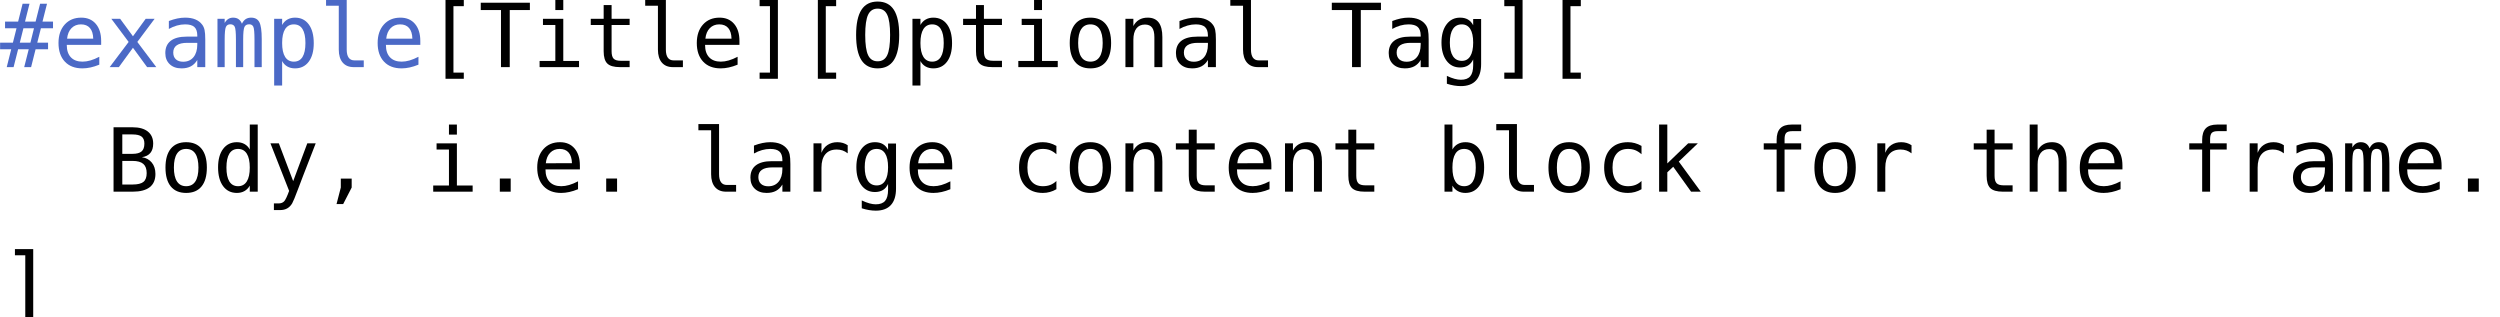
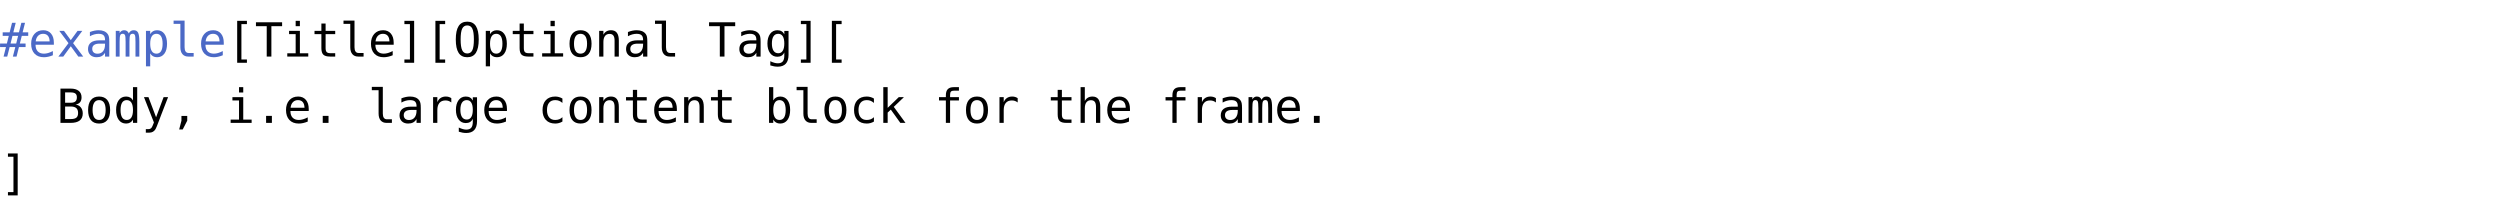
- <svg xmlns="http://www.w3.org/2000/svg" xmlns:xlink="http://www.w3.org/1999/xlink" class="typst-doc" height="45.815pt" style="overflow: visible;" viewBox="0 0 362.194 45.815" width="362.194pt">
+ <svg xmlns="http://www.w3.org/2000/svg" xmlns:xlink="http://www.w3.org/1999/xlink" class="typst-doc" height="57.154pt" style="overflow: visible;" viewBox="0 0 680.315 57.154" width="680.315pt">
  <g>
-     <g transform="translate(0 0)">
+     <g transform="translate(0 5.669291)">
      <g class="typst-group">
        <g>
-           <g transform="translate(0 9.725)">
-             <g class="typst-text" transform="scale(1, -1)">
-               <use fill="#4b69c6" fill-rule="nonzero" x="0" xlink:href="#g5323C443DD83CC3CFCD1F720B159D1F7" />
-             </g>
-           </g>
-           <g transform="translate(7.70625 9.725)">
-             <g class="typst-text" transform="scale(1, -1)">
-               <use fill="#4b69c6" fill-rule="nonzero" x="0" xlink:href="#g3B009D47EBFC9779EA708E0215DDB572" />
-               <use fill="#4b69c6" fill-rule="nonzero" x="7.706" xlink:href="#g4B207A1DAACB0748FA04F759AD509E93" />
-               <use fill="#4b69c6" fill-rule="nonzero" x="15.413" xlink:href="#g6FE99F31CB21A9BD91EF39C41323080A" />
-               <use fill="#4b69c6" fill-rule="nonzero" x="23.119" xlink:href="#gDEFA383B0F63DF4D753CC4A4FAAE28C2" />
-               <use fill="#4b69c6" fill-rule="nonzero" x="30.825" xlink:href="#gC92DC5A6A971A3F9DD07868E2EDA5EB1" />
-               <use fill="#4b69c6" fill-rule="nonzero" x="38.531" xlink:href="#g21852558AC8A3187D8E71B1A7D5032A7" />
-               <use fill="#4b69c6" fill-rule="nonzero" x="46.237" xlink:href="#g3B009D47EBFC9779EA708E0215DDB572" />
-             </g>
-           </g>
-           <g transform="translate(61.65 9.725)">
-             <g class="typst-text" transform="scale(1, -1)">
-               <use fill="#000000" fill-rule="nonzero" x="0" xlink:href="#gFBDAE1C84A66F482FAC7B9E8EA30E8C6" />
-               <use fill="#000000" fill-rule="nonzero" x="7.706" xlink:href="#g4BFBF9E0CF4B2C405047BD3C7BCB43C4" />
-               <use fill="#000000" fill-rule="nonzero" x="15.413" xlink:href="#g1773500E9928296F80C76270BAC68819" />
-               <use fill="#000000" fill-rule="nonzero" x="23.119" xlink:href="#g5DAFF8CCCC2055A1EA8F85D9D3DC5097" />
-               <use fill="#000000" fill-rule="nonzero" x="30.825" xlink:href="#g21852558AC8A3187D8E71B1A7D5032A7" />
-               <use fill="#000000" fill-rule="nonzero" x="38.531" xlink:href="#g3B009D47EBFC9779EA708E0215DDB572" />
-               <use fill="#000000" fill-rule="nonzero" x="46.237" xlink:href="#gC970E94B2647F8BC0042F6CC8CA4A54A" />
-               <use fill="#000000" fill-rule="nonzero" x="53.944" xlink:href="#gFBDAE1C84A66F482FAC7B9E8EA30E8C6" />
-               <use fill="#000000" fill-rule="nonzero" x="61.65" xlink:href="#g482C097823C0FA21A727C7BFFFE85F4D" />
-               <use fill="#000000" fill-rule="nonzero" x="69.356" xlink:href="#gC92DC5A6A971A3F9DD07868E2EDA5EB1" />
-               <use fill="#000000" fill-rule="nonzero" x="77.062" xlink:href="#g5DAFF8CCCC2055A1EA8F85D9D3DC5097" />
-               <use fill="#000000" fill-rule="nonzero" x="84.769" xlink:href="#g1773500E9928296F80C76270BAC68819" />
-               <use fill="#000000" fill-rule="nonzero" x="92.475" xlink:href="#g4371D3C7DFCCEF6A9F361DC7AE8A429C" />
-               <use fill="#000000" fill-rule="nonzero" x="100.181" xlink:href="#gF4A7F7AAEC6B86DCC665568E0ED1ABD0" />
-               <use fill="#000000" fill-rule="nonzero" x="107.887" xlink:href="#g6FE99F31CB21A9BD91EF39C41323080A" />
-               <use fill="#000000" fill-rule="nonzero" x="115.594" xlink:href="#g21852558AC8A3187D8E71B1A7D5032A7" />
-               <use fill="#000000" fill-rule="nonzero" x="131.006" xlink:href="#g4BFBF9E0CF4B2C405047BD3C7BCB43C4" />
-               <use fill="#000000" fill-rule="nonzero" x="138.712" xlink:href="#g6FE99F31CB21A9BD91EF39C41323080A" />
-               <use fill="#000000" fill-rule="nonzero" x="146.419" xlink:href="#g815DD1B1D32C5178928CCCC576F82C97" />
-               <use fill="#000000" fill-rule="nonzero" x="154.125" xlink:href="#gC970E94B2647F8BC0042F6CC8CA4A54A" />
-               <use fill="#000000" fill-rule="nonzero" x="161.831" xlink:href="#gFBDAE1C84A66F482FAC7B9E8EA30E8C6" />
-             </g>
-           </g>
-           <g transform="translate(0 27.77)">
-             <g class="typst-text" transform="scale(1, -1)" />
-           </g>
-           <g transform="translate(15.4125 27.77)">
-             <g class="typst-text" transform="scale(1, -1)">
-               <use fill="#000000" fill-rule="nonzero" x="0" xlink:href="#g7D6ADF41D8A1BB19F4444D6FA2CEDAA8" />
-               <use fill="#000000" fill-rule="nonzero" x="7.706" xlink:href="#g4371D3C7DFCCEF6A9F361DC7AE8A429C" />
-               <use fill="#000000" fill-rule="nonzero" x="15.413" xlink:href="#gDAE2999A32A9F4F5053691817A84DF7B" />
-               <use fill="#000000" fill-rule="nonzero" x="23.119" xlink:href="#g1FF5EEA9A669ABE36163389FECB27857" />
-               <use fill="#000000" fill-rule="nonzero" x="30.825" xlink:href="#gE75F5CF8F952DBCAC92095B50C0AD7C4" />
-               <use fill="#000000" fill-rule="nonzero" x="46.237" xlink:href="#g1773500E9928296F80C76270BAC68819" />
-               <use fill="#000000" fill-rule="nonzero" x="53.944" xlink:href="#g9FE9B06AC0BA3C934F924EC665698C7" />
-               <use fill="#000000" fill-rule="nonzero" x="61.65" xlink:href="#g3B009D47EBFC9779EA708E0215DDB572" />
-               <use fill="#000000" fill-rule="nonzero" x="69.356" xlink:href="#g9FE9B06AC0BA3C934F924EC665698C7" />
-               <use fill="#000000" fill-rule="nonzero" x="84.769" xlink:href="#g21852558AC8A3187D8E71B1A7D5032A7" />
-               <use fill="#000000" fill-rule="nonzero" x="92.475" xlink:href="#g6FE99F31CB21A9BD91EF39C41323080A" />
-               <use fill="#000000" fill-rule="nonzero" x="100.181" xlink:href="#gCE20CA94C4AD12CA98671238C8AC64CF" />
-               <use fill="#000000" fill-rule="nonzero" x="107.887" xlink:href="#g815DD1B1D32C5178928CCCC576F82C97" />
-               <use fill="#000000" fill-rule="nonzero" x="115.594" xlink:href="#g3B009D47EBFC9779EA708E0215DDB572" />
-               <use fill="#000000" fill-rule="nonzero" x="131.006" xlink:href="#g7998E824C9E08D9FEDE1E83256E0070A" />
-               <use fill="#000000" fill-rule="nonzero" x="138.712" xlink:href="#g4371D3C7DFCCEF6A9F361DC7AE8A429C" />
-               <use fill="#000000" fill-rule="nonzero" x="146.419" xlink:href="#gF4A7F7AAEC6B86DCC665568E0ED1ABD0" />
-               <use fill="#000000" fill-rule="nonzero" x="154.125" xlink:href="#g5DAFF8CCCC2055A1EA8F85D9D3DC5097" />
-               <use fill="#000000" fill-rule="nonzero" x="161.831" xlink:href="#g3B009D47EBFC9779EA708E0215DDB572" />
-               <use fill="#000000" fill-rule="nonzero" x="169.538" xlink:href="#gF4A7F7AAEC6B86DCC665568E0ED1ABD0" />
-               <use fill="#000000" fill-rule="nonzero" x="177.244" xlink:href="#g5DAFF8CCCC2055A1EA8F85D9D3DC5097" />
-               <use fill="#000000" fill-rule="nonzero" x="192.656" xlink:href="#gC746C9047DC84A99070E76471C8D34B4" />
-               <use fill="#000000" fill-rule="nonzero" x="200.363" xlink:href="#g21852558AC8A3187D8E71B1A7D5032A7" />
-               <use fill="#000000" fill-rule="nonzero" x="208.069" xlink:href="#g4371D3C7DFCCEF6A9F361DC7AE8A429C" />
-               <use fill="#000000" fill-rule="nonzero" x="215.775" xlink:href="#g7998E824C9E08D9FEDE1E83256E0070A" />
-               <use fill="#000000" fill-rule="nonzero" x="223.481" xlink:href="#g936A9CB75D9A1ACE2F2E20A5218C5D3" />
-               <use fill="#000000" fill-rule="nonzero" x="238.894" xlink:href="#g35F4AC02CA51C3F100A60429F2083325" />
-               <use fill="#000000" fill-rule="nonzero" x="246.6" xlink:href="#g4371D3C7DFCCEF6A9F361DC7AE8A429C" />
-               <use fill="#000000" fill-rule="nonzero" x="254.306" xlink:href="#gCE20CA94C4AD12CA98671238C8AC64CF" />
-               <use fill="#000000" fill-rule="nonzero" x="269.719" xlink:href="#g5DAFF8CCCC2055A1EA8F85D9D3DC5097" />
-               <use fill="#000000" fill-rule="nonzero" x="277.425" xlink:href="#gA9C19DB981C23C009597FD2E08727340" />
-               <use fill="#000000" fill-rule="nonzero" x="285.131" xlink:href="#g3B009D47EBFC9779EA708E0215DDB572" />
-               <use fill="#000000" fill-rule="nonzero" x="300.544" xlink:href="#g35F4AC02CA51C3F100A60429F2083325" />
-               <use fill="#000000" fill-rule="nonzero" x="308.25" xlink:href="#gCE20CA94C4AD12CA98671238C8AC64CF" />
-               <use fill="#000000" fill-rule="nonzero" x="315.956" xlink:href="#g6FE99F31CB21A9BD91EF39C41323080A" />
-               <use fill="#000000" fill-rule="nonzero" x="323.663" xlink:href="#gDEFA383B0F63DF4D753CC4A4FAAE28C2" />
-               <use fill="#000000" fill-rule="nonzero" x="331.369" xlink:href="#g3B009D47EBFC9779EA708E0215DDB572" />
-               <use fill="#000000" fill-rule="nonzero" x="339.075" xlink:href="#g9FE9B06AC0BA3C934F924EC665698C7" />
-             </g>
-           </g>
-           <g transform="translate(0 45.815)">
-             <g class="typst-text" transform="scale(1, -1)">
-               <use fill="#000000" fill-rule="nonzero" x="0" xlink:href="#gC970E94B2647F8BC0042F6CC8CA4A54A" />
+           <g transform="translate(0 0)">
+             <g class="typst-group">
+               <g>
+                 <g transform="translate(0 9.725)">
+                   <g class="typst-text" transform="scale(1, -1)">
+                     <use fill="#4b69c6" fill-rule="nonzero" x="0" xlink:href="#g5323C443DD83CC3CFCD1F720B159D1F7" />
+                   </g>
+                 </g>
+                 <g transform="translate(7.70625 9.725)">
+                   <g class="typst-text" transform="scale(1, -1)">
+                     <use fill="#4b69c6" fill-rule="nonzero" x="0" xlink:href="#g3B009D47EBFC9779EA708E0215DDB572" />
+                     <use fill="#4b69c6" fill-rule="nonzero" x="7.706" xlink:href="#g4B207A1DAACB0748FA04F759AD509E93" />
+                     <use fill="#4b69c6" fill-rule="nonzero" x="15.413" xlink:href="#g6FE99F31CB21A9BD91EF39C41323080A" />
+                     <use fill="#4b69c6" fill-rule="nonzero" x="23.119" xlink:href="#gDEFA383B0F63DF4D753CC4A4FAAE28C2" />
+                     <use fill="#4b69c6" fill-rule="nonzero" x="30.825" xlink:href="#gC92DC5A6A971A3F9DD07868E2EDA5EB1" />
+                     <use fill="#4b69c6" fill-rule="nonzero" x="38.531" xlink:href="#g21852558AC8A3187D8E71B1A7D5032A7" />
+                     <use fill="#4b69c6" fill-rule="nonzero" x="46.237" xlink:href="#g3B009D47EBFC9779EA708E0215DDB572" />
+                   </g>
+                 </g>
+                 <g transform="translate(61.65 9.725)">
+                   <g class="typst-text" transform="scale(1, -1)">
+                     <use fill="#000000" fill-rule="nonzero" x="0" xlink:href="#gFBDAE1C84A66F482FAC7B9E8EA30E8C6" />
+                     <use fill="#000000" fill-rule="nonzero" x="7.706" xlink:href="#g4BFBF9E0CF4B2C405047BD3C7BCB43C4" />
+                     <use fill="#000000" fill-rule="nonzero" x="15.413" xlink:href="#g1773500E9928296F80C76270BAC68819" />
+                     <use fill="#000000" fill-rule="nonzero" x="23.119" xlink:href="#g5DAFF8CCCC2055A1EA8F85D9D3DC5097" />
+                     <use fill="#000000" fill-rule="nonzero" x="30.825" xlink:href="#g21852558AC8A3187D8E71B1A7D5032A7" />
+                     <use fill="#000000" fill-rule="nonzero" x="38.531" xlink:href="#g3B009D47EBFC9779EA708E0215DDB572" />
+                     <use fill="#000000" fill-rule="nonzero" x="46.237" xlink:href="#gC970E94B2647F8BC0042F6CC8CA4A54A" />
+                     <use fill="#000000" fill-rule="nonzero" x="53.944" xlink:href="#gFBDAE1C84A66F482FAC7B9E8EA30E8C6" />
+                     <use fill="#000000" fill-rule="nonzero" x="61.65" xlink:href="#g482C097823C0FA21A727C7BFFFE85F4D" />
+                     <use fill="#000000" fill-rule="nonzero" x="69.356" xlink:href="#gC92DC5A6A971A3F9DD07868E2EDA5EB1" />
+                     <use fill="#000000" fill-rule="nonzero" x="77.062" xlink:href="#g5DAFF8CCCC2055A1EA8F85D9D3DC5097" />
+                     <use fill="#000000" fill-rule="nonzero" x="84.769" xlink:href="#g1773500E9928296F80C76270BAC68819" />
+                     <use fill="#000000" fill-rule="nonzero" x="92.475" xlink:href="#g4371D3C7DFCCEF6A9F361DC7AE8A429C" />
+                     <use fill="#000000" fill-rule="nonzero" x="100.181" xlink:href="#gF4A7F7AAEC6B86DCC665568E0ED1ABD0" />
+                     <use fill="#000000" fill-rule="nonzero" x="107.887" xlink:href="#g6FE99F31CB21A9BD91EF39C41323080A" />
+                     <use fill="#000000" fill-rule="nonzero" x="115.594" xlink:href="#g21852558AC8A3187D8E71B1A7D5032A7" />
+                     <use fill="#000000" fill-rule="nonzero" x="131.006" xlink:href="#g4BFBF9E0CF4B2C405047BD3C7BCB43C4" />
+                     <use fill="#000000" fill-rule="nonzero" x="138.712" xlink:href="#g6FE99F31CB21A9BD91EF39C41323080A" />
+                     <use fill="#000000" fill-rule="nonzero" x="146.419" xlink:href="#g815DD1B1D32C5178928CCCC576F82C97" />
+                     <use fill="#000000" fill-rule="nonzero" x="154.125" xlink:href="#gC970E94B2647F8BC0042F6CC8CA4A54A" />
+                     <use fill="#000000" fill-rule="nonzero" x="161.831" xlink:href="#gFBDAE1C84A66F482FAC7B9E8EA30E8C6" />
+                   </g>
+                 </g>
+                 <g transform="translate(0 27.77)">
+                   <g class="typst-text" transform="scale(1, -1)" />
+                 </g>
+                 <g transform="translate(15.4125 27.77)">
+                   <g class="typst-text" transform="scale(1, -1)">
+                     <use fill="#000000" fill-rule="nonzero" x="0" xlink:href="#g7D6ADF41D8A1BB19F4444D6FA2CEDAA8" />
+                     <use fill="#000000" fill-rule="nonzero" x="7.706" xlink:href="#g4371D3C7DFCCEF6A9F361DC7AE8A429C" />
+                     <use fill="#000000" fill-rule="nonzero" x="15.413" xlink:href="#gDAE2999A32A9F4F5053691817A84DF7B" />
+                     <use fill="#000000" fill-rule="nonzero" x="23.119" xlink:href="#g1FF5EEA9A669ABE36163389FECB27857" />
+                     <use fill="#000000" fill-rule="nonzero" x="30.825" xlink:href="#gE75F5CF8F952DBCAC92095B50C0AD7C4" />
+                     <use fill="#000000" fill-rule="nonzero" x="46.237" xlink:href="#g1773500E9928296F80C76270BAC68819" />
+                     <use fill="#000000" fill-rule="nonzero" x="53.944" xlink:href="#g9FE9B06AC0BA3C934F924EC665698C7" />
+                     <use fill="#000000" fill-rule="nonzero" x="61.65" xlink:href="#g3B009D47EBFC9779EA708E0215DDB572" />
+                     <use fill="#000000" fill-rule="nonzero" x="69.356" xlink:href="#g9FE9B06AC0BA3C934F924EC665698C7" />
+                     <use fill="#000000" fill-rule="nonzero" x="84.769" xlink:href="#g21852558AC8A3187D8E71B1A7D5032A7" />
+                     <use fill="#000000" fill-rule="nonzero" x="92.475" xlink:href="#g6FE99F31CB21A9BD91EF39C41323080A" />
+                     <use fill="#000000" fill-rule="nonzero" x="100.181" xlink:href="#gCE20CA94C4AD12CA98671238C8AC64CF" />
+                     <use fill="#000000" fill-rule="nonzero" x="107.887" xlink:href="#g815DD1B1D32C5178928CCCC576F82C97" />
+                     <use fill="#000000" fill-rule="nonzero" x="115.594" xlink:href="#g3B009D47EBFC9779EA708E0215DDB572" />
+                     <use fill="#000000" fill-rule="nonzero" x="131.006" xlink:href="#g7998E824C9E08D9FEDE1E83256E0070A" />
+                     <use fill="#000000" fill-rule="nonzero" x="138.712" xlink:href="#g4371D3C7DFCCEF6A9F361DC7AE8A429C" />
+                     <use fill="#000000" fill-rule="nonzero" x="146.419" xlink:href="#gF4A7F7AAEC6B86DCC665568E0ED1ABD0" />
+                     <use fill="#000000" fill-rule="nonzero" x="154.125" xlink:href="#g5DAFF8CCCC2055A1EA8F85D9D3DC5097" />
+                     <use fill="#000000" fill-rule="nonzero" x="161.831" xlink:href="#g3B009D47EBFC9779EA708E0215DDB572" />
+                     <use fill="#000000" fill-rule="nonzero" x="169.538" xlink:href="#gF4A7F7AAEC6B86DCC665568E0ED1ABD0" />
+                     <use fill="#000000" fill-rule="nonzero" x="177.244" xlink:href="#g5DAFF8CCCC2055A1EA8F85D9D3DC5097" />
+                     <use fill="#000000" fill-rule="nonzero" x="192.656" xlink:href="#gC746C9047DC84A99070E76471C8D34B4" />
+                     <use fill="#000000" fill-rule="nonzero" x="200.363" xlink:href="#g21852558AC8A3187D8E71B1A7D5032A7" />
+                     <use fill="#000000" fill-rule="nonzero" x="208.069" xlink:href="#g4371D3C7DFCCEF6A9F361DC7AE8A429C" />
+                     <use fill="#000000" fill-rule="nonzero" x="215.775" xlink:href="#g7998E824C9E08D9FEDE1E83256E0070A" />
+                     <use fill="#000000" fill-rule="nonzero" x="223.481" xlink:href="#g936A9CB75D9A1ACE2F2E20A5218C5D3" />
+                     <use fill="#000000" fill-rule="nonzero" x="238.894" xlink:href="#g35F4AC02CA51C3F100A60429F2083325" />
+                     <use fill="#000000" fill-rule="nonzero" x="246.6" xlink:href="#g4371D3C7DFCCEF6A9F361DC7AE8A429C" />
+                     <use fill="#000000" fill-rule="nonzero" x="254.306" xlink:href="#gCE20CA94C4AD12CA98671238C8AC64CF" />
+                     <use fill="#000000" fill-rule="nonzero" x="269.719" xlink:href="#g5DAFF8CCCC2055A1EA8F85D9D3DC5097" />
+                     <use fill="#000000" fill-rule="nonzero" x="277.425" xlink:href="#gA9C19DB981C23C009597FD2E08727340" />
+                     <use fill="#000000" fill-rule="nonzero" x="285.131" xlink:href="#g3B009D47EBFC9779EA708E0215DDB572" />
+                     <use fill="#000000" fill-rule="nonzero" x="300.544" xlink:href="#g35F4AC02CA51C3F100A60429F2083325" />
+                     <use fill="#000000" fill-rule="nonzero" x="308.25" xlink:href="#gCE20CA94C4AD12CA98671238C8AC64CF" />
+                     <use fill="#000000" fill-rule="nonzero" x="315.956" xlink:href="#g6FE99F31CB21A9BD91EF39C41323080A" />
+                     <use fill="#000000" fill-rule="nonzero" x="323.663" xlink:href="#gDEFA383B0F63DF4D753CC4A4FAAE28C2" />
+                     <use fill="#000000" fill-rule="nonzero" x="331.369" xlink:href="#g3B009D47EBFC9779EA708E0215DDB572" />
+                     <use fill="#000000" fill-rule="nonzero" x="339.075" xlink:href="#g9FE9B06AC0BA3C934F924EC665698C7" />
+                   </g>
+                 </g>
+                 <g transform="translate(0 45.815)">
+                   <g class="typst-text" transform="scale(1, -1)">
+                     <use fill="#000000" fill-rule="nonzero" x="0" xlink:href="#gC970E94B2647F8BC0042F6CC8CA4A54A" />
+                   </g>
+                 </g>
+               </g>
            </g>
          </g>
        </g>
      </g>
    </g>
  </g>
  <defs id="glyph">
    <symbol id="g5323C443DD83CC3CFCD1F720B159D1F7" overflow="visible">
      <path d="M 4.275 9.188 L 3.625 6.594 L 5.156 6.594 L 5.812 9.188 L 6.812 9.188 L 6.156 6.594 L 7.681 6.594 L 7.681 5.631 L 5.925 5.631 L 5.4 3.544 L 6.963 3.544 L 6.963 2.587 L 5.156 2.587 L 4.506 0 L 3.506 0 L 4.162 2.587 L 2.625 2.587 L 1.969 0 L 0.975 0 L 1.625 2.587 L 0.013 2.587 L 0.013 3.544 L 1.869 3.544 L 2.394 5.631 L 0.731 5.631 L 0.731 6.594 L 2.625 6.594 L 3.275 9.188 L 4.275 9.188 Z M 4.925 5.631 L 3.394 5.631 L 2.869 3.544 L 4.406 3.544 L 4.925 5.631 Z " />
    </symbol>
    <symbol id="g3B009D47EBFC9779EA708E0215DDB572" overflow="visible">
      <path d="M 6.95 3.788 L 6.95 3.225 L 1.969 3.225 L 1.969 3.188 Q 1.969 2.044 2.566 1.419 Q 3.163 0.794 4.25 0.794 Q 4.8 0.794 5.4 0.969 Q 6 1.144 6.681 1.5 L 6.681 0.356 Q 6.025 0.087 5.416 -0.047 Q 4.806 -0.181 4.237 -0.181 Q 2.606 -0.181 1.688 0.797 Q 0.769 1.775 0.769 3.494 Q 0.769 5.169 1.669 6.169 Q 2.569 7.169 4.069 7.169 Q 5.406 7.169 6.178 6.263 Q 6.95 5.356 6.95 3.788 Z M 5.8 4.125 Q 5.775 5.138 5.322 5.666 Q 4.869 6.194 4.019 6.194 Q 3.188 6.194 2.65 5.644 Q 2.112 5.094 2.013 4.119 L 5.8 4.125 Z " />
    </symbol>
    <symbol id="g4B207A1DAACB0748FA04F759AD509E93" overflow="visible">
      <path d="M 6.987 7 L 4.481 3.65 L 7.231 0 L 5.9 0 L 3.85 2.806 L 1.806 0 L 0.475 0 L 3.225 3.65 L 0.719 7 L 1.994 7 L 3.85 4.469 L 5.694 7 L 6.987 7 Z " />
    </symbol>
    <symbol id="g6FE99F31CB21A9BD91EF39C41323080A" overflow="visible">
      <path d="M 4.388 3.519 L 4.006 3.519 Q 3 3.519 2.491 3.166 Q 1.981 2.812 1.981 2.112 Q 1.981 1.481 2.362 1.131 Q 2.744 0.781 3.419 0.781 Q 4.369 0.781 4.912 1.441 Q 5.456 2.1 5.463 3.263 L 5.463 3.519 L 4.388 3.519 Z M 6.619 3.994 L 6.619 0 L 5.463 0 L 5.463 1.038 Q 5.094 0.412 4.534 0.116 Q 3.975 -0.181 3.175 -0.181 Q 2.106 -0.181 1.469 0.422 Q 0.831 1.025 0.831 2.038 Q 0.831 3.206 1.616 3.812 Q 2.4 4.419 3.919 4.419 L 5.463 4.419 L 5.463 4.6 Q 5.456 5.438 5.037 5.816 Q 4.619 6.194 3.7 6.194 Q 3.112 6.194 2.513 6.025 Q 1.913 5.856 1.344 5.531 L 1.344 6.681 Q 1.981 6.925 2.566 7.047 Q 3.15 7.169 3.7 7.169 Q 4.569 7.169 5.184 6.912 Q 5.8 6.656 6.181 6.144 Q 6.419 5.831 6.519 5.372 Q 6.619 4.912 6.619 3.994 Z " />
    </symbol>
    <symbol id="gDEFA383B0F63DF4D753CC4A4FAAE28C2" overflow="visible">
      <path d="M 4.225 6.287 Q 4.438 6.737 4.766 6.953 Q 5.094 7.169 5.556 7.169 Q 6.4 7.169 6.747 6.516 Q 7.094 5.862 7.094 4.056 L 7.094 0 L 6.044 0 L 6.044 4.006 Q 6.044 5.487 5.878 5.847 Q 5.713 6.206 5.275 6.206 Q 4.775 6.206 4.591 5.822 Q 4.406 5.438 4.406 4.006 L 4.406 0 L 3.356 0 L 3.356 4.006 Q 3.356 5.506 3.178 5.856 Q 3 6.206 2.538 6.206 Q 2.081 6.206 1.903 5.822 Q 1.725 5.438 1.725 4.006 L 1.725 0 L 0.681 0 L 0.681 7 L 1.725 7 L 1.725 6.4 Q 1.931 6.775 2.241 6.972 Q 2.55 7.169 2.944 7.169 Q 3.419 7.169 3.734 6.95 Q 4.05 6.731 4.225 6.287 Z " />
    </symbol>
    <symbol id="gC92DC5A6A971A3F9DD07868E2EDA5EB1" overflow="visible">
      <path d="M 2.344 0.881 L 2.344 -2.663 L 1.188 -2.663 L 1.188 7 L 2.344 7 L 2.344 6.106 Q 2.631 6.625 3.109 6.897 Q 3.587 7.169 4.213 7.169 Q 5.481 7.169 6.203 6.188 Q 6.925 5.206 6.925 3.469 Q 6.925 1.762 6.2 0.791 Q 5.475 -0.181 4.213 -0.181 Q 3.575 -0.181 3.097 0.091 Q 2.619 0.362 2.344 0.881 Z M 5.719 3.494 Q 5.719 4.831 5.297 5.513 Q 4.875 6.194 4.044 6.194 Q 3.206 6.194 2.775 5.509 Q 2.344 4.825 2.344 3.494 Q 2.344 2.169 2.775 1.481 Q 3.206 0.794 4.044 0.794 Q 4.875 0.794 5.297 1.475 Q 5.719 2.156 5.719 3.494 Z " />
    </symbol>
    <symbol id="g21852558AC8A3187D8E71B1A7D5032A7" overflow="visible">
      <path d="M 3.994 2.538 Q 3.994 1.762 4.278 1.369 Q 4.562 0.975 5.119 0.975 L 6.463 0.975 L 6.463 0 L 5.006 0 Q 3.975 0 3.409 0.662 Q 2.844 1.325 2.844 2.538 L 2.844 8.894 L 1 8.894 L 1 9.794 L 3.994 9.794 L 3.994 2.538 Z " />
    </symbol>
    <symbol id="gFBDAE1C84A66F482FAC7B9E8EA30E8C6" overflow="visible">
      <path d="M 2.894 9.725 L 5.544 9.725 L 5.544 8.831 L 4.044 8.831 L 4.044 -0.794 L 5.544 -0.794 L 5.544 -1.688 L 2.894 -1.688 L 2.894 9.725 Z " />
    </symbol>
    <symbol id="g4BFBF9E0CF4B2C405047BD3C7BCB43C4" overflow="visible">
      <path d="M 0.294 9.331 L 7.412 9.331 L 7.412 8.269 L 4.494 8.269 L 4.494 0 L 3.225 0 L 3.225 8.269 L 0.294 8.269 L 0.294 9.331 Z " />
    </symbol>
    <symbol id="g1773500E9928296F80C76270BAC68819" overflow="visible">
      <path d="M 1.6 7 L 4.544 7 L 4.544 0.894 L 6.825 0.894 L 6.825 0 L 1.113 0 L 1.113 0.894 L 3.394 0.894 L 3.394 6.106 L 1.6 6.106 L 1.6 7 Z M 3.394 9.725 L 4.544 9.725 L 4.544 8.269 L 3.394 8.269 L 3.394 9.725 Z " />
    </symbol>
    <symbol id="g5DAFF8CCCC2055A1EA8F85D9D3DC5097" overflow="visible">
      <path d="M 3.837 8.988 L 3.837 7 L 6.45 7 L 6.45 6.106 L 3.837 6.106 L 3.837 2.306 Q 3.837 1.531 4.131 1.225 Q 4.425 0.919 5.156 0.919 L 6.45 0.919 L 6.45 0 L 5.044 0 Q 3.75 0 3.219 0.519 Q 2.688 1.038 2.688 2.306 L 2.688 6.106 L 0.819 6.106 L 0.819 7 L 2.688 7 L 2.688 8.988 L 3.837 8.988 Z " />
    </symbol>
    <symbol id="gC970E94B2647F8BC0042F6CC8CA4A54A" overflow="visible">
      <path d="M 4.812 9.725 L 4.812 -1.688 L 2.163 -1.688 L 2.163 -0.794 L 3.663 -0.794 L 3.663 8.831 L 2.163 8.831 L 2.163 9.725 L 4.812 9.725 Z " />
    </symbol>
    <symbol id="g482C097823C0FA21A727C7BFFFE85F4D" overflow="visible">
      <path d="M 5.656 4.656 Q 5.656 6.713 5.234 7.594 Q 4.812 8.475 3.85 8.475 Q 2.894 8.475 2.472 7.594 Q 2.05 6.713 2.05 4.656 Q 2.05 2.606 2.472 1.725 Q 2.894 0.844 3.85 0.844 Q 4.812 0.844 5.234 1.722 Q 5.656 2.6 5.656 4.656 Z M 6.975 4.656 Q 6.975 2.219 6.203 1.019 Q 5.431 -0.181 3.85 -0.181 Q 2.269 -0.181 1.5 1.012 Q 0.731 2.206 0.731 4.656 Q 0.731 7.1 1.503 8.3 Q 2.275 9.5 3.85 9.5 Q 5.431 9.5 6.203 8.3 Q 6.975 7.1 6.975 4.656 Z " />
    </symbol>
    <symbol id="g4371D3C7DFCCEF6A9F361DC7AE8A429C" overflow="visible">
      <path d="M 3.85 6.194 Q 2.975 6.194 2.525 5.513 Q 2.075 4.831 2.075 3.494 Q 2.075 2.163 2.525 1.478 Q 2.975 0.794 3.85 0.794 Q 4.731 0.794 5.181 1.478 Q 5.631 2.163 5.631 3.494 Q 5.631 4.831 5.181 5.513 Q 4.731 6.194 3.85 6.194 Z M 3.85 7.169 Q 5.306 7.169 6.078 6.225 Q 6.85 5.281 6.85 3.494 Q 6.85 1.7 6.081 0.759 Q 5.312 -0.181 3.85 -0.181 Q 2.394 -0.181 1.625 0.759 Q 0.856 1.7 0.856 3.494 Q 0.856 5.281 1.625 6.225 Q 2.394 7.169 3.85 7.169 Z " />
    </symbol>
    <symbol id="gF4A7F7AAEC6B86DCC665568E0ED1ABD0" overflow="visible">
      <path d="M 6.569 4.338 L 6.569 0 L 5.412 0 L 5.412 4.338 Q 5.412 5.281 5.081 5.725 Q 4.75 6.169 4.044 6.169 Q 3.237 6.169 2.803 5.597 Q 2.369 5.025 2.369 3.956 L 2.369 0 L 1.219 0 L 1.219 7 L 2.369 7 L 2.369 5.95 Q 2.675 6.55 3.2 6.859 Q 3.725 7.169 4.444 7.169 Q 5.513 7.169 6.041 6.466 Q 6.569 5.763 6.569 4.338 Z " />
    </symbol>
    <symbol id="g815DD1B1D32C5178928CCCC576F82C97" overflow="visible">
      <path d="M 5.362 3.556 Q 5.362 4.85 4.941 5.522 Q 4.519 6.194 3.712 6.194 Q 2.869 6.194 2.425 5.522 Q 1.981 4.85 1.981 3.556 Q 1.981 2.263 2.428 1.584 Q 2.875 0.906 3.725 0.906 Q 4.519 0.906 4.941 1.587 Q 5.362 2.269 5.362 3.556 Z M 6.513 0.45 Q 6.513 -1.125 5.769 -1.938 Q 5.025 -2.75 3.581 -2.75 Q 3.106 -2.75 2.587 -2.663 Q 2.069 -2.575 1.55 -2.406 L 1.55 -1.269 Q 2.163 -1.556 2.663 -1.694 Q 3.163 -1.831 3.581 -1.831 Q 4.513 -1.831 4.938 -1.325 Q 5.362 -0.819 5.362 0.281 L 5.362 0.331 L 5.362 1.113 Q 5.088 0.525 4.612 0.237 Q 4.138 -0.05 3.456 -0.05 Q 2.231 -0.05 1.5 0.931 Q 0.769 1.913 0.769 3.556 Q 0.769 5.206 1.5 6.188 Q 2.231 7.169 3.456 7.169 Q 4.131 7.169 4.6 6.9 Q 5.069 6.631 5.362 6.069 L 5.362 6.975 L 6.513 6.975 L 6.513 0.45 Z " />
    </symbol>
    <symbol id="g7D6ADF41D8A1BB19F4444D6FA2CEDAA8" overflow="visible">
      <path d="M 2.306 4.456 L 2.306 1.038 L 3.8 1.038 Q 4.9 1.038 5.369 1.422 Q 5.838 1.806 5.838 2.688 Q 5.838 3.6 5.344 4.028 Q 4.85 4.456 3.8 4.456 L 2.306 4.456 Z M 2.306 8.294 L 2.306 5.481 L 3.775 5.481 Q 4.688 5.481 5.097 5.831 Q 5.506 6.181 5.506 6.963 Q 5.506 7.669 5.103 7.981 Q 4.7 8.294 3.775 8.294 L 2.306 8.294 Z M 1.038 9.331 L 3.8 9.331 Q 5.231 9.331 6.006 8.713 Q 6.781 8.094 6.781 6.963 Q 6.781 6.106 6.372 5.612 Q 5.963 5.119 5.144 4.994 Q 6.062 4.856 6.584 4.209 Q 7.106 3.562 7.106 2.562 Q 7.106 1.294 6.275 0.647 Q 5.444 0 3.8 0 L 1.038 0 L 1.038 9.331 Z " />
    </symbol>
    <symbol id="gDAE2999A32A9F4F5053691817A84DF7B" overflow="visible">
      <path d="M 5.362 6.106 L 5.362 9.725 L 6.513 9.725 L 6.513 0 L 5.362 0 L 5.362 0.881 Q 5.075 0.362 4.597 0.091 Q 4.119 -0.181 3.494 -0.181 Q 2.225 -0.181 1.497 0.803 Q 0.769 1.788 0.769 3.519 Q 0.769 5.225 1.5 6.197 Q 2.231 7.169 3.494 7.169 Q 4.125 7.169 4.606 6.897 Q 5.088 6.625 5.362 6.106 Z M 1.981 3.494 Q 1.981 2.156 2.406 1.475 Q 2.831 0.794 3.663 0.794 Q 4.494 0.794 4.928 1.481 Q 5.362 2.169 5.362 3.494 Q 5.362 4.825 4.928 5.509 Q 4.494 6.194 3.663 6.194 Q 2.831 6.194 2.406 5.513 Q 1.981 4.831 1.981 3.494 Z " />
    </symbol>
    <symbol id="g1FF5EEA9A669ABE36163389FECB27857" overflow="visible">
      <path d="M 5.362 2.25 Q 5.075 1.519 4.631 0.325 Q 4.013 -1.325 3.8 -1.688 Q 3.513 -2.175 3.081 -2.419 Q 2.65 -2.663 2.075 -2.663 L 1.15 -2.663 L 1.15 -1.7 L 1.831 -1.7 Q 2.337 -1.7 2.625 -1.406 Q 2.913 -1.113 3.356 0.113 L 0.65 7 L 1.869 7 L 3.944 1.525 L 5.987 7 L 7.206 7 L 5.362 2.25 Z " />
    </symbol>
    <symbol id="gE75F5CF8F952DBCAC92095B50C0AD7C4" overflow="visible">
      <path d="M 3.138 1.894 L 4.713 1.894 L 4.713 0.6 L 3.481 -1.794 L 2.519 -1.794 L 3.138 0.6 L 3.138 1.894 Z " />
    </symbol>
    <symbol id="g9FE9B06AC0BA3C934F924EC665698C7" overflow="visible">
      <path d="M 3.056 1.906 L 4.631 1.906 L 4.631 0 L 3.056 0 L 3.056 1.906 Z " />
    </symbol>
    <symbol id="gCE20CA94C4AD12CA98671238C8AC64CF" overflow="visible">
      <path d="M 7.219 5.556 Q 6.85 5.844 6.469 5.975 Q 6.088 6.106 5.631 6.106 Q 4.556 6.106 3.987 5.431 Q 3.419 4.756 3.419 3.481 L 3.419 0 L 2.263 0 L 2.263 7 L 3.419 7 L 3.419 5.631 Q 3.706 6.375 4.303 6.772 Q 4.9 7.169 5.719 7.169 Q 6.144 7.169 6.513 7.062 Q 6.881 6.956 7.219 6.731 L 7.219 5.556 Z " />
    </symbol>
    <symbol id="g7998E824C9E08D9FEDE1E83256E0070A" overflow="visible">
      <path d="M 6.631 0.356 Q 6.169 0.087 5.678 -0.047 Q 5.188 -0.181 4.675 -0.181 Q 3.05 -0.181 2.134 0.794 Q 1.219 1.769 1.219 3.494 Q 1.219 5.219 2.134 6.194 Q 3.05 7.169 4.675 7.169 Q 5.181 7.169 5.662 7.037 Q 6.144 6.906 6.631 6.631 L 6.631 5.425 Q 6.175 5.831 5.716 6.013 Q 5.256 6.194 4.675 6.194 Q 3.594 6.194 3.013 5.494 Q 2.431 4.794 2.431 3.494 Q 2.431 2.2 3.016 1.497 Q 3.6 0.794 4.675 0.794 Q 5.275 0.794 5.75 0.978 Q 6.225 1.163 6.631 1.55 L 6.631 0.356 Z " />
    </symbol>
    <symbol id="gC746C9047DC84A99070E76471C8D34B4" overflow="visible">
      <path d="M 5.737 3.494 Q 5.737 4.831 5.312 5.513 Q 4.888 6.194 4.056 6.194 Q 3.219 6.194 2.788 5.509 Q 2.356 4.825 2.356 3.494 Q 2.356 2.169 2.788 1.481 Q 3.219 0.794 4.056 0.794 Q 4.888 0.794 5.312 1.475 Q 5.737 2.156 5.737 3.494 Z M 2.356 6.106 Q 2.631 6.619 3.116 6.894 Q 3.6 7.169 4.237 7.169 Q 5.5 7.169 6.225 6.197 Q 6.95 5.225 6.95 3.519 Q 6.95 1.788 6.222 0.803 Q 5.494 -0.181 4.225 -0.181 Q 3.6 -0.181 3.122 0.091 Q 2.644 0.362 2.356 0.881 L 2.356 0 L 1.206 0 L 1.206 9.725 L 2.356 9.725 L 2.356 6.106 Z " />
    </symbol>
    <symbol id="g936A9CB75D9A1ACE2F2E20A5218C5D3" overflow="visible">
      <path d="M 1.475 9.725 L 2.663 9.725 L 2.663 4.094 L 5.681 7 L 7.081 7 L 4.325 4.362 L 7.513 0 L 6.106 0 L 3.519 3.612 L 2.663 2.806 L 2.663 0 L 1.475 0 L 1.475 9.725 Z " />
    </symbol>
    <symbol id="g35F4AC02CA51C3F100A60429F2083325" overflow="visible">
      <path d="M 6.644 9.725 L 6.644 8.769 L 5.338 8.769 Q 4.719 8.769 4.478 8.516 Q 4.237 8.262 4.237 7.619 L 4.237 7 L 6.644 7 L 6.644 6.106 L 4.237 6.106 L 4.237 0 L 3.087 0 L 3.087 6.106 L 1.219 6.106 L 1.219 7 L 3.087 7 L 3.087 7.487 Q 3.087 8.637 3.616 9.181 Q 4.144 9.725 5.263 9.725 L 6.644 9.725 Z " />
    </symbol>
    <symbol id="gA9C19DB981C23C009597FD2E08727340" overflow="visible">
      <path d="M 6.569 4.338 L 6.569 0 L 5.412 0 L 5.412 4.338 Q 5.412 5.281 5.081 5.725 Q 4.75 6.169 4.044 6.169 Q 3.237 6.169 2.803 5.597 Q 2.369 5.025 2.369 3.956 L 2.369 0 L 1.219 0 L 1.219 9.725 L 2.369 9.725 L 2.369 5.95 Q 2.675 6.55 3.2 6.859 Q 3.725 7.169 4.444 7.169 Q 5.513 7.169 6.041 6.466 Q 6.569 5.763 6.569 4.338 Z " />
    </symbol>
  </defs>
</svg>
